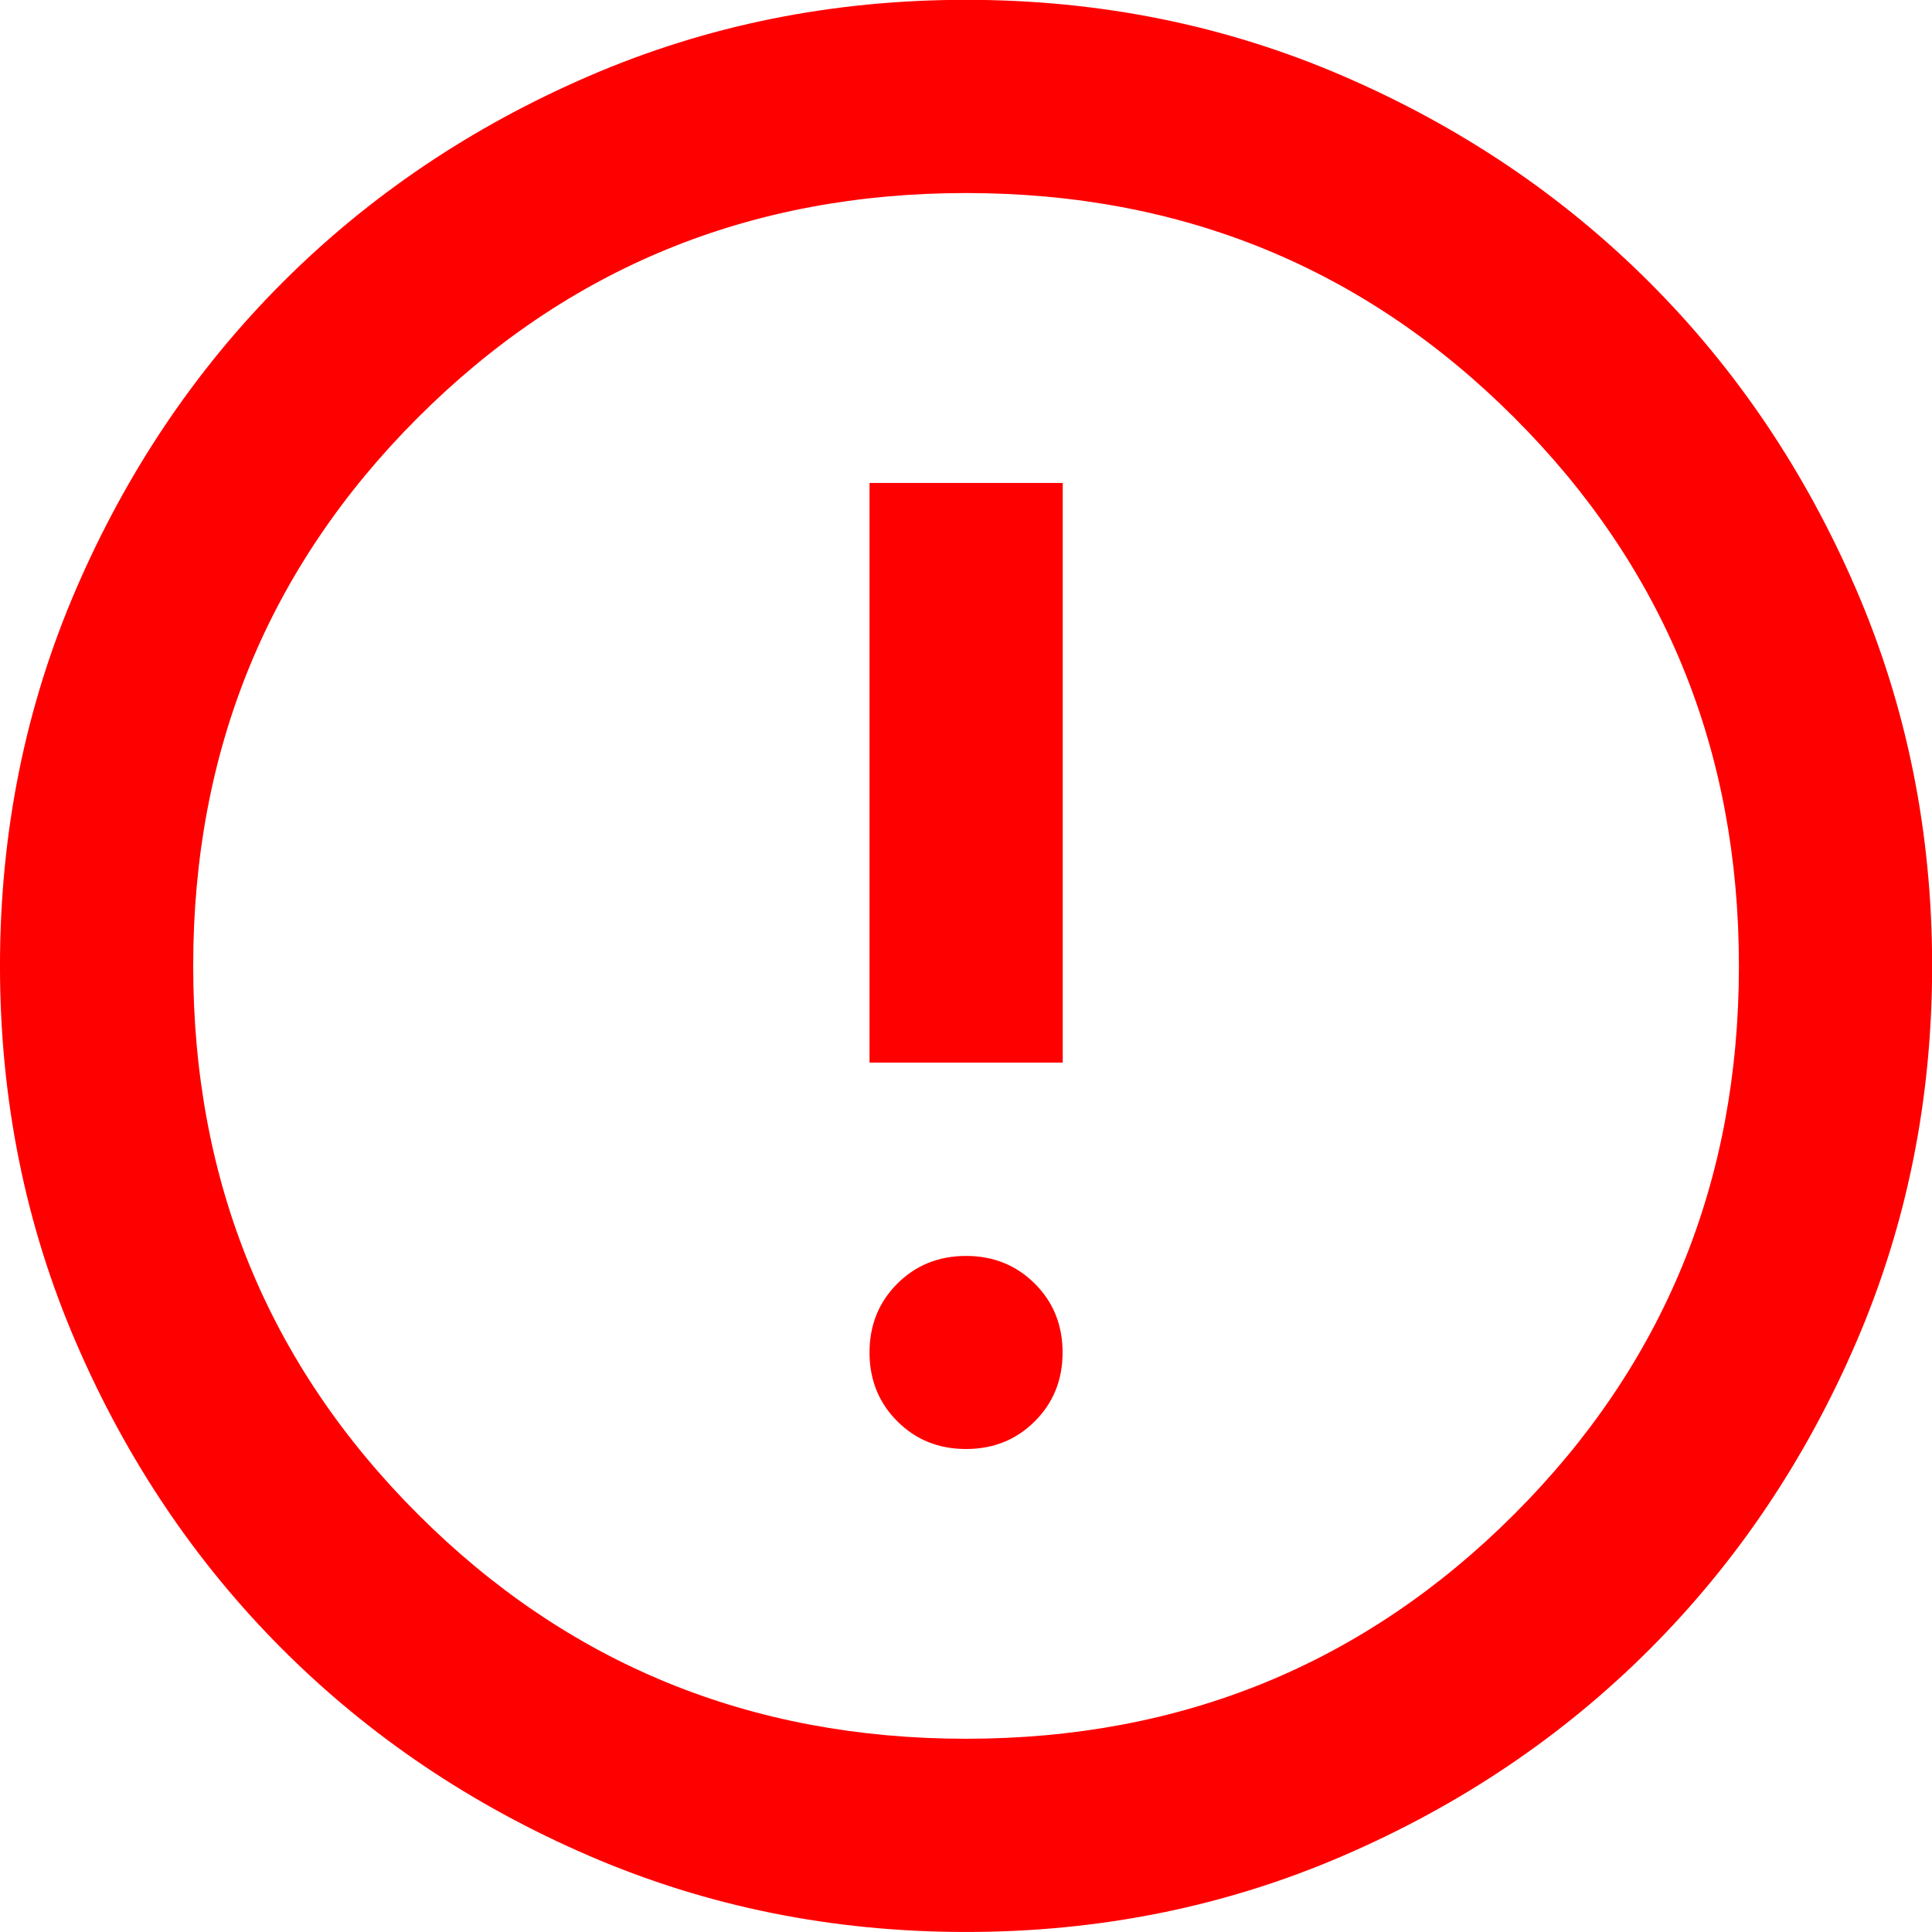
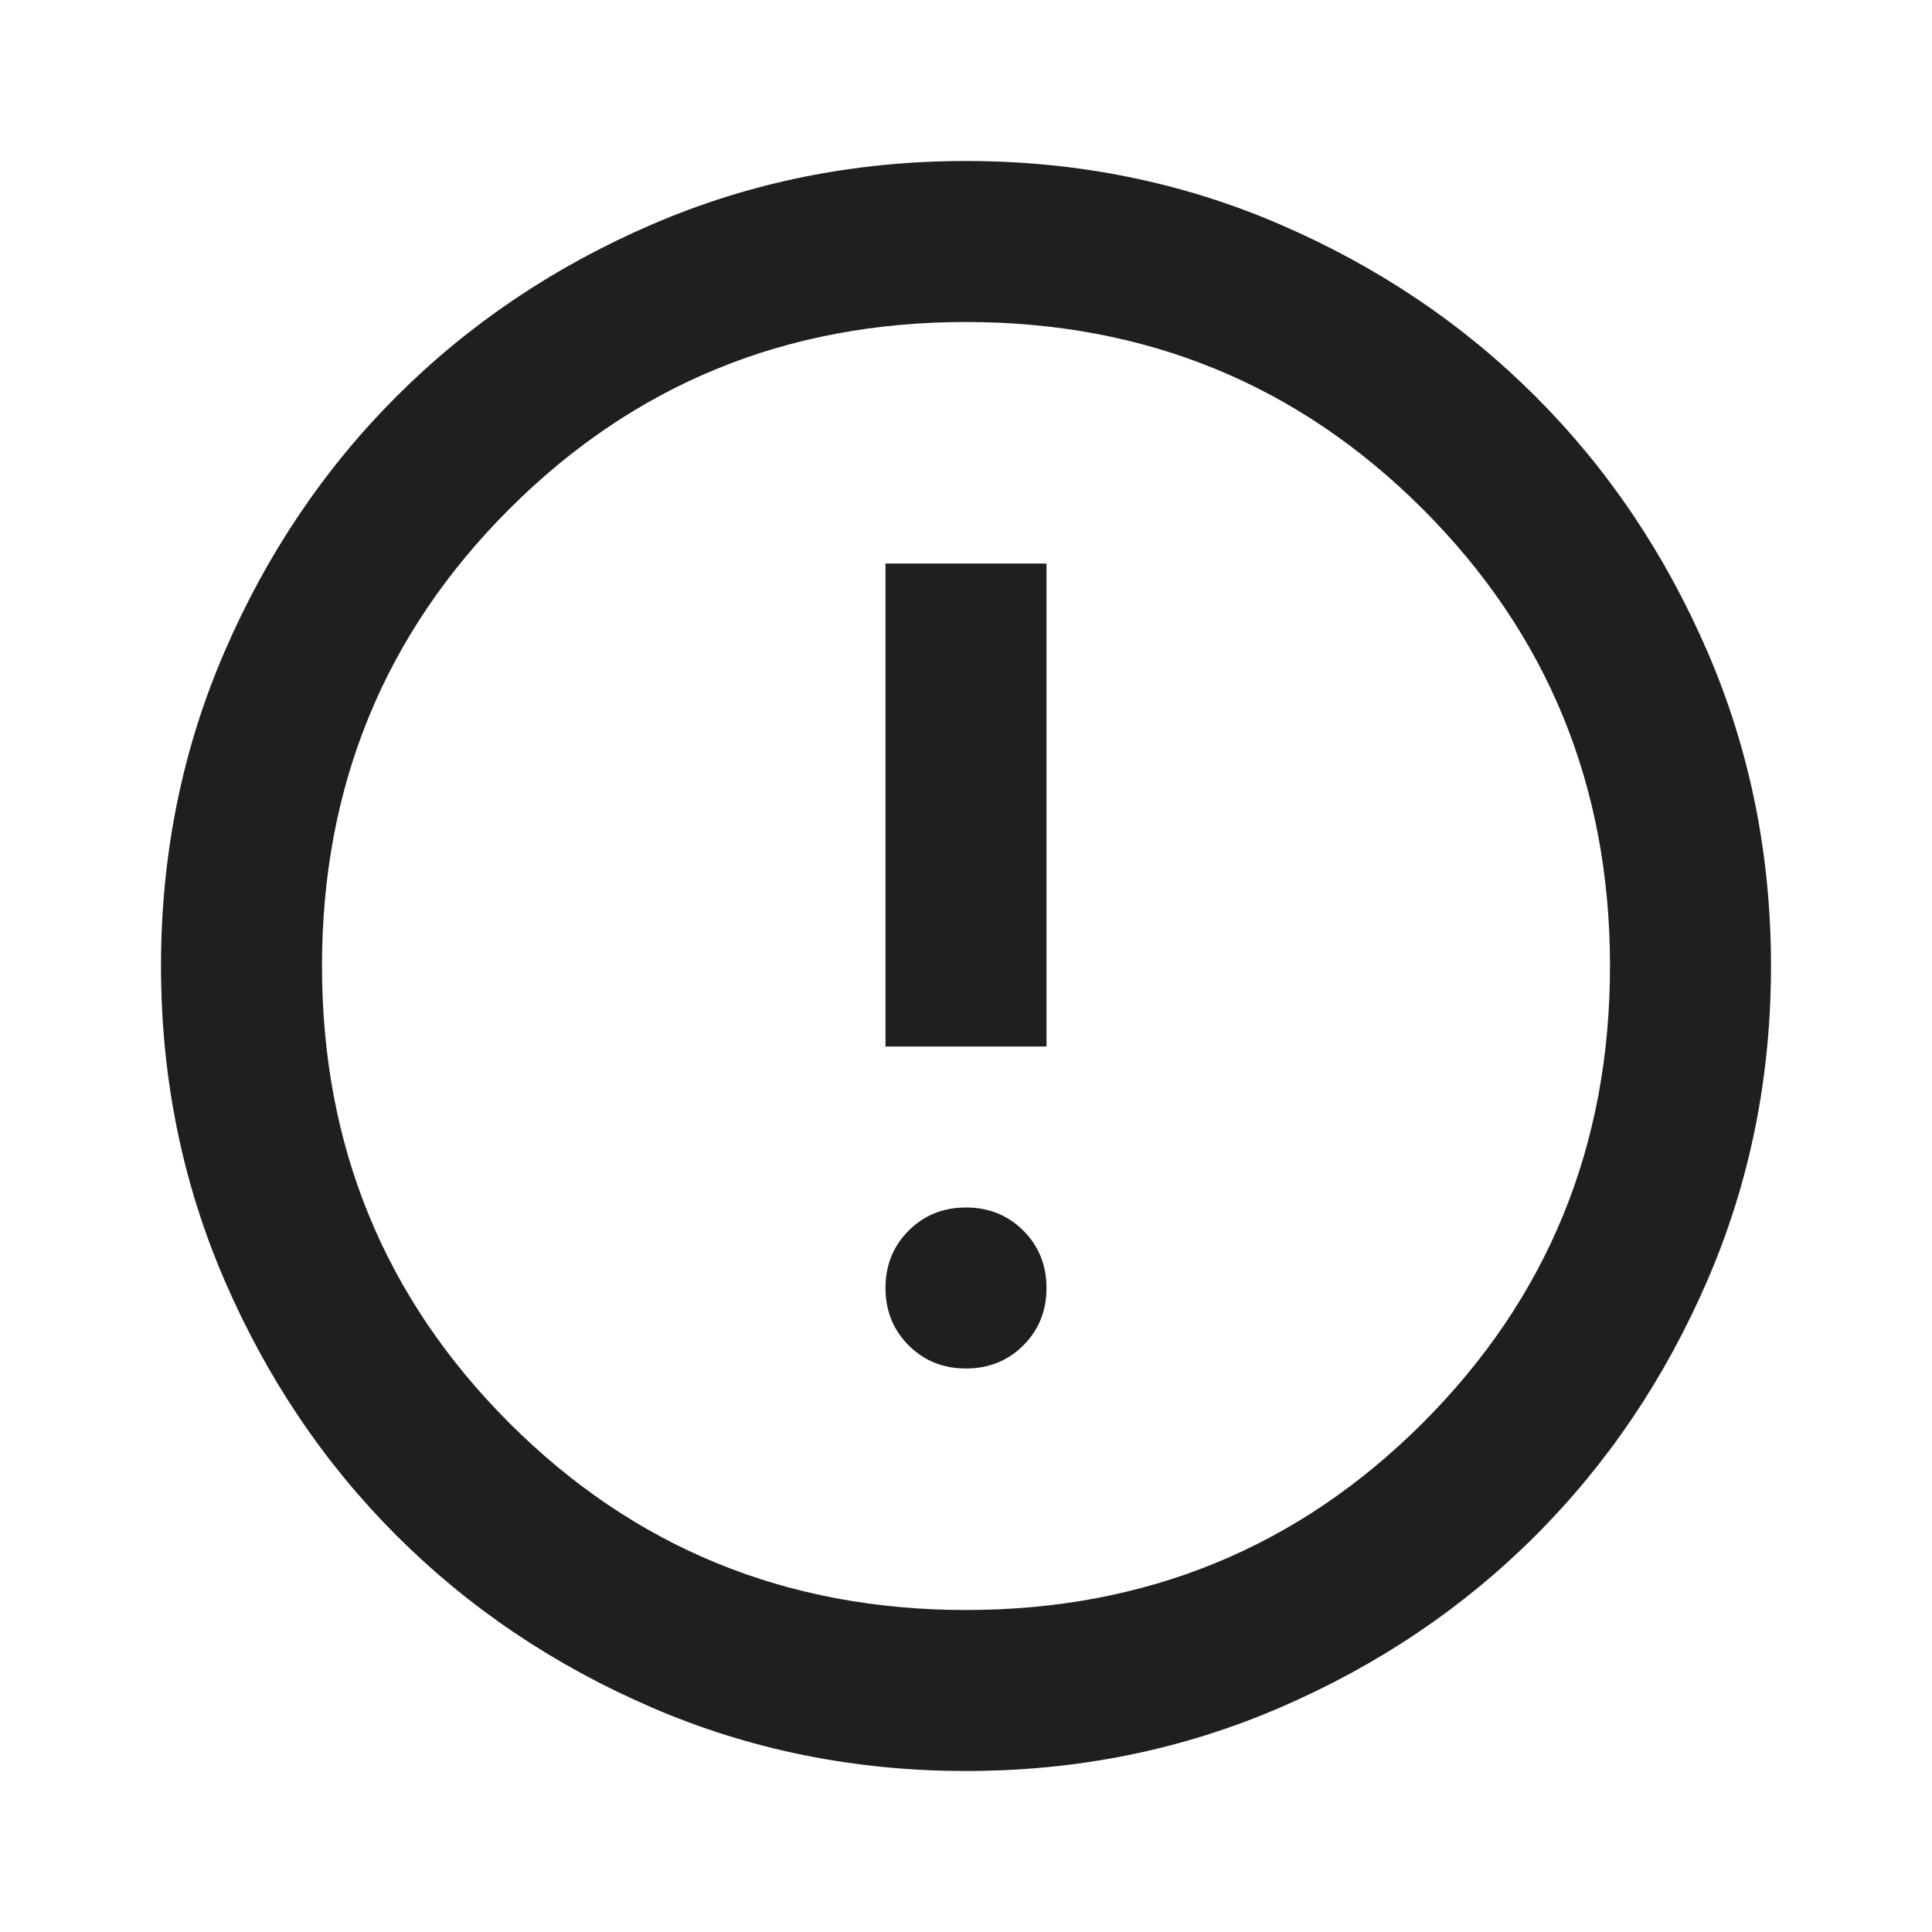
- <svg xmlns="http://www.w3.org/2000/svg" width="13.229mm" height="13.229mm" viewBox="0 0 13.229 13.229" version="1.1" id="svg1" xml:space="preserve">
-   <defs id="defs1">
-     <linearGradient id="swatch13">
-       <stop style="stop-color:#004780;stop-opacity:1;" offset="0" id="stop14" />
-     </linearGradient>
-     <linearGradient id="swatch12">
-       <stop style="stop-color:#004780;stop-opacity:1;" offset="0" id="stop13" />
-     </linearGradient>
-     <linearGradient id="swatch11">
-       <stop style="stop-color:#004780;stop-opacity:1;" offset="0" id="stop12" />
-     </linearGradient>
-   </defs>
-   <g id="layer1" transform="translate(326.2519,-8.228186)">
-     <path d="m -319.637,18.15 q 0.281,0 0.471,-0.19 0.19,-0.19 0.19,-0.471 0,-0.281 -0.19,-0.471 -0.19,-0.19 -0.471,-0.19 -0.281,0 -0.471,0.19 -0.19,0.19 -0.19,0.471 0,0.281 0.19,0.471 0.19,0.19 0.471,0.19 z m -0.661,-2.646 h 1.323 v -3.969 h -1.323 z m 0.661,5.953 q -1.373,0 -2.58,-0.521 -1.207,-0.521 -2.1,-1.414 -0.893,-0.893 -1.414,-2.1 -0.521,-1.207 -0.521,-2.58 0,-1.373 0.521,-2.58 0.521,-1.207 1.414,-2.1 0.893,-0.893 2.1,-1.414 1.207,-0.521 2.58,-0.521 1.373,0 2.58,0.521 1.207,0.521 2.1,1.414 0.893,0.893 1.414,2.1 0.521,1.207 0.521,2.58 0,1.373 -0.521,2.58 -0.521,1.207 -1.414,2.1 -0.893,0.893 -2.1,1.414 -1.207,0.521 -2.58,0.521 z m 0,-1.323 q 2.216,0 3.754,-1.538 1.538,-1.538 1.538,-3.754 0,-2.216 -1.538,-3.754 -1.538,-1.538 -3.754,-1.538 -2.216,0 -3.754,1.538 -1.538,1.538 -1.538,3.754 0,2.216 1.538,3.754 1.538,1.538 3.754,1.538 z m 0,-5.292 z" id="path364" style="fill:#ff0000;stroke-width:0.017" />
-   </g>
+ <svg xmlns="http://www.w3.org/2000/svg" height="24px" viewBox="0 -960 960 960" width="24px" fill="#1f1f1f">
+   <path d="M480-280q17 0 28.5-11.5T520-320q0-17-11.5-28.5T480-360q-17 0-28.5 11.5T440-320q0 17 11.5 28.5T480-280Zm-40-160h80v-240h-80v240Zm40 360q-83 0-156-31.5T197-197q-54-54-85.5-127T80-480q0-83 31.5-156T197-763q54-54 127-85.5T480-880q83 0 156 31.5T763-763q54 54 85.5 127T880-480q0 83-31.5 156T763-197q-54 54-127 85.5T480-80Zm0-80q134 0 227-93t93-227q0-134-93-227t-227-93q-134 0-227 93t-93 227q0 134 93 227t227 93Zm0-320Z" />
</svg>
